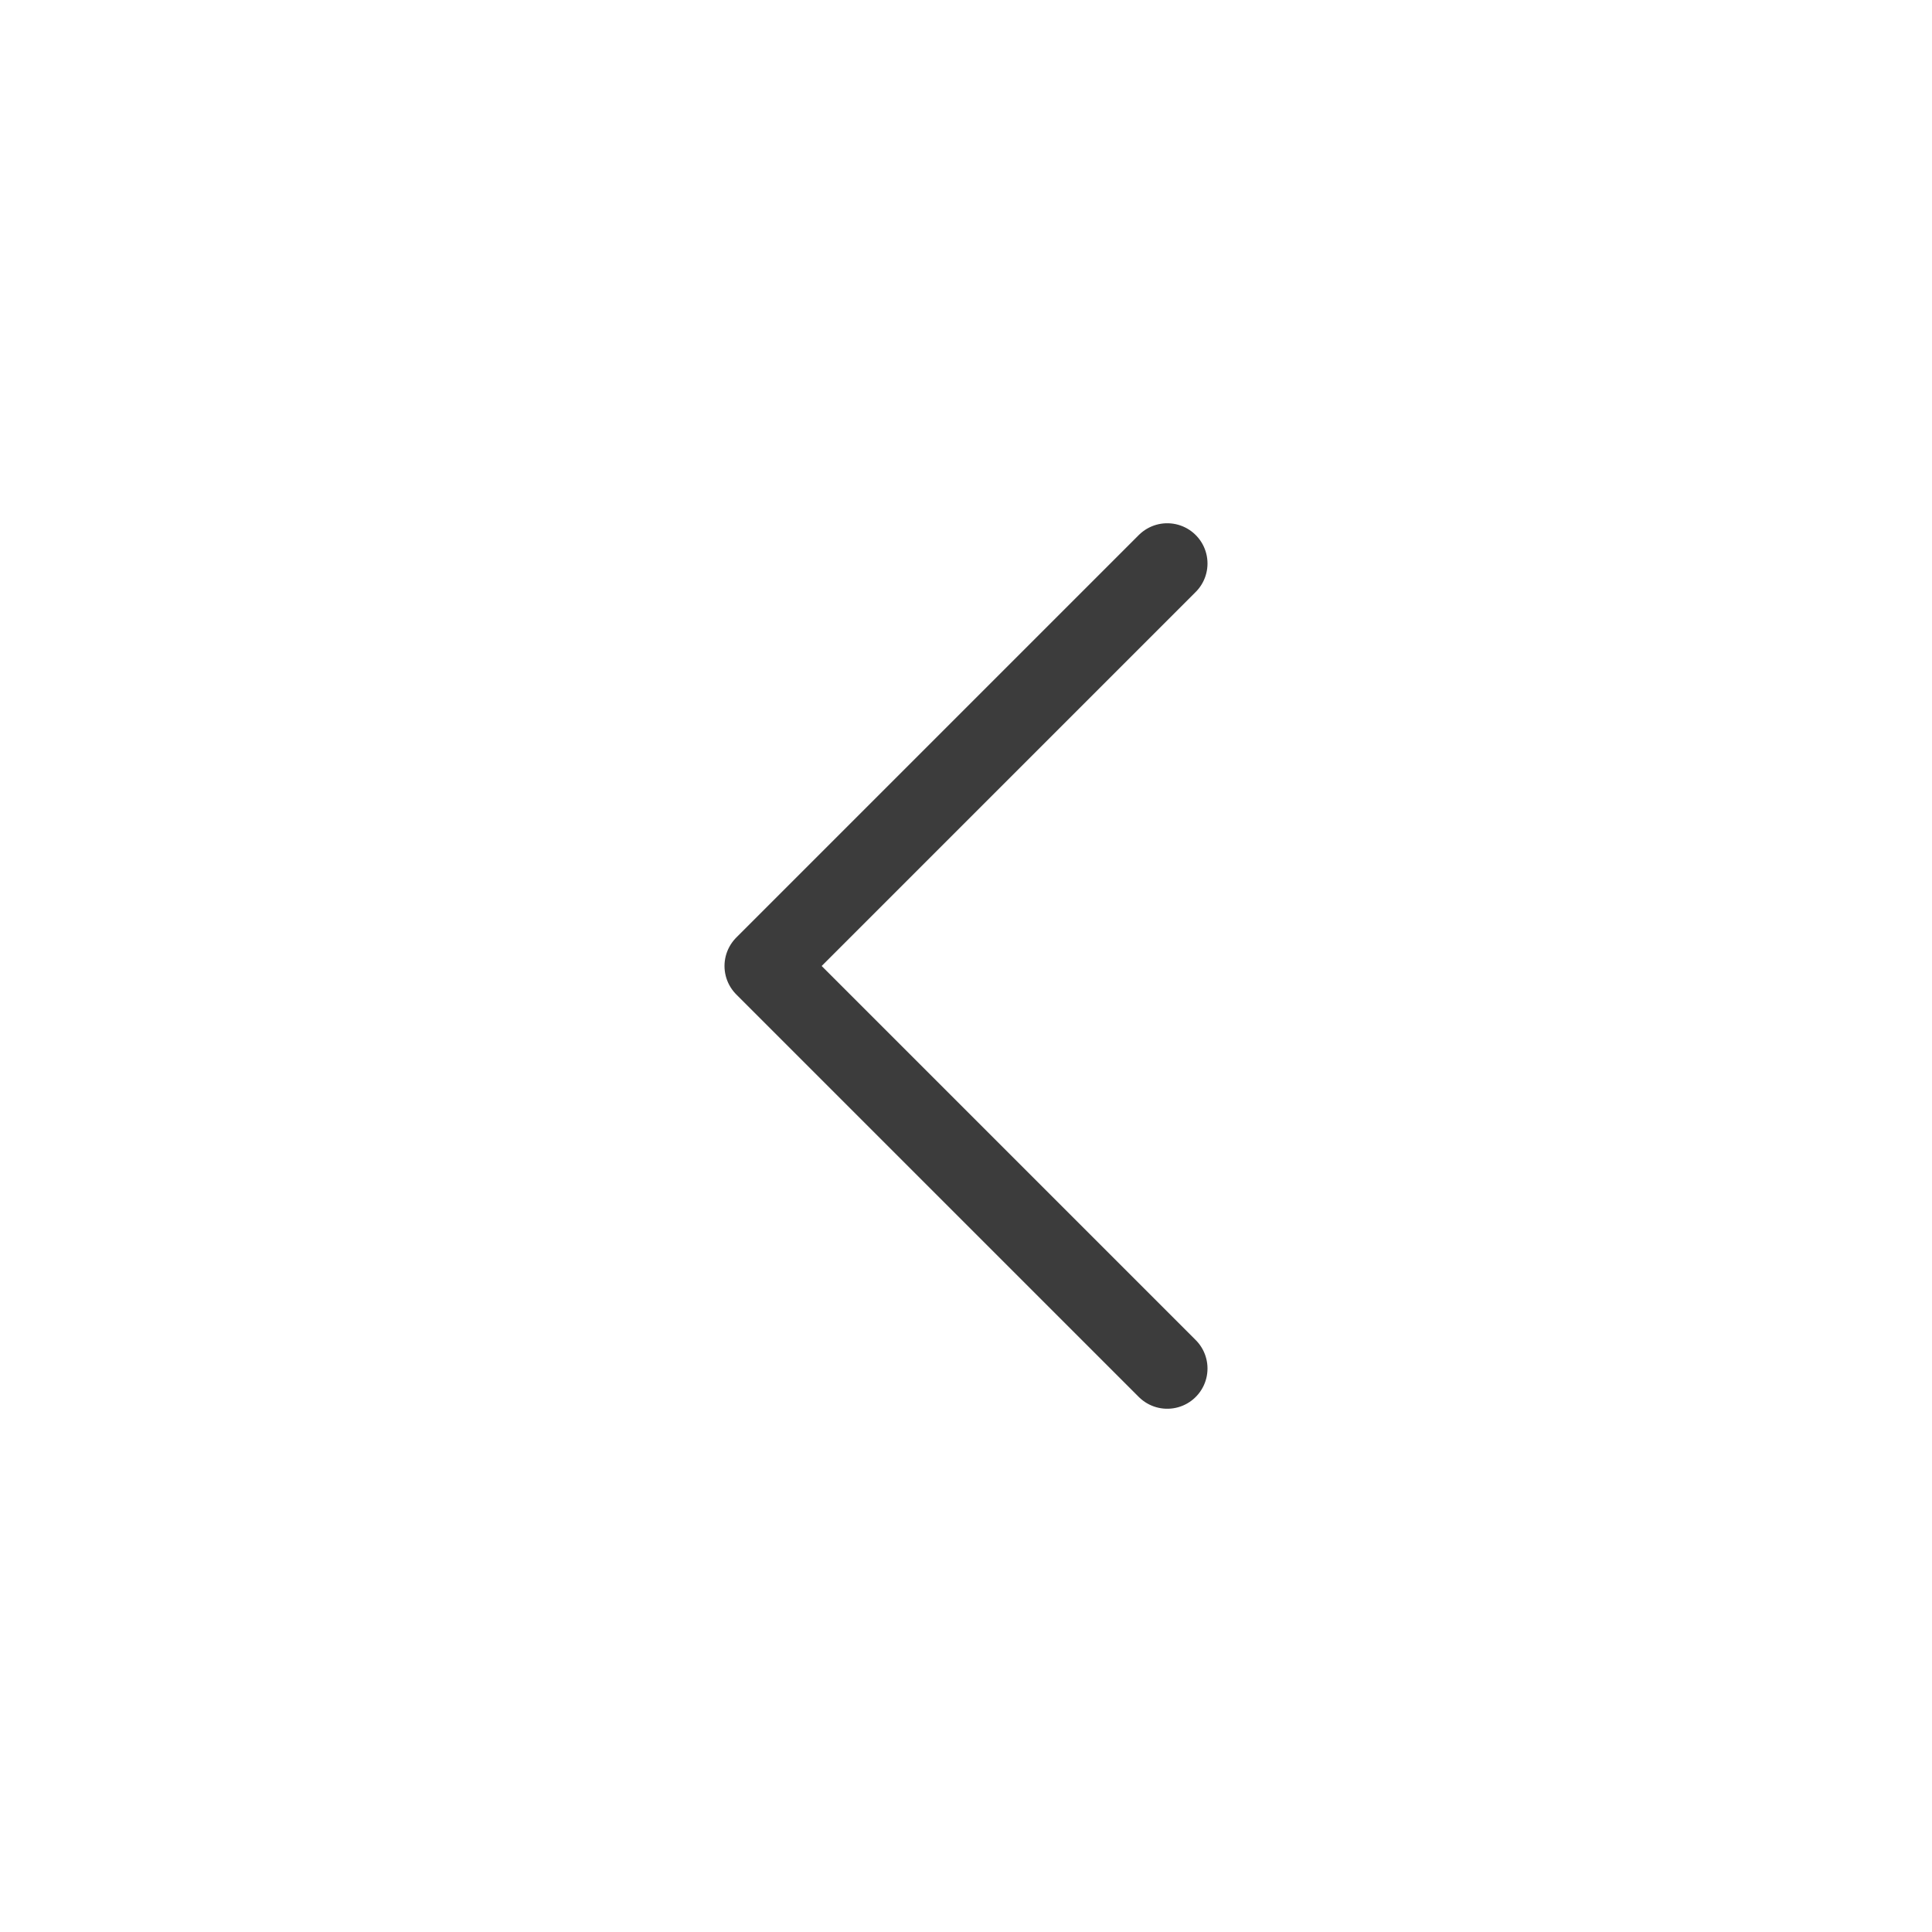
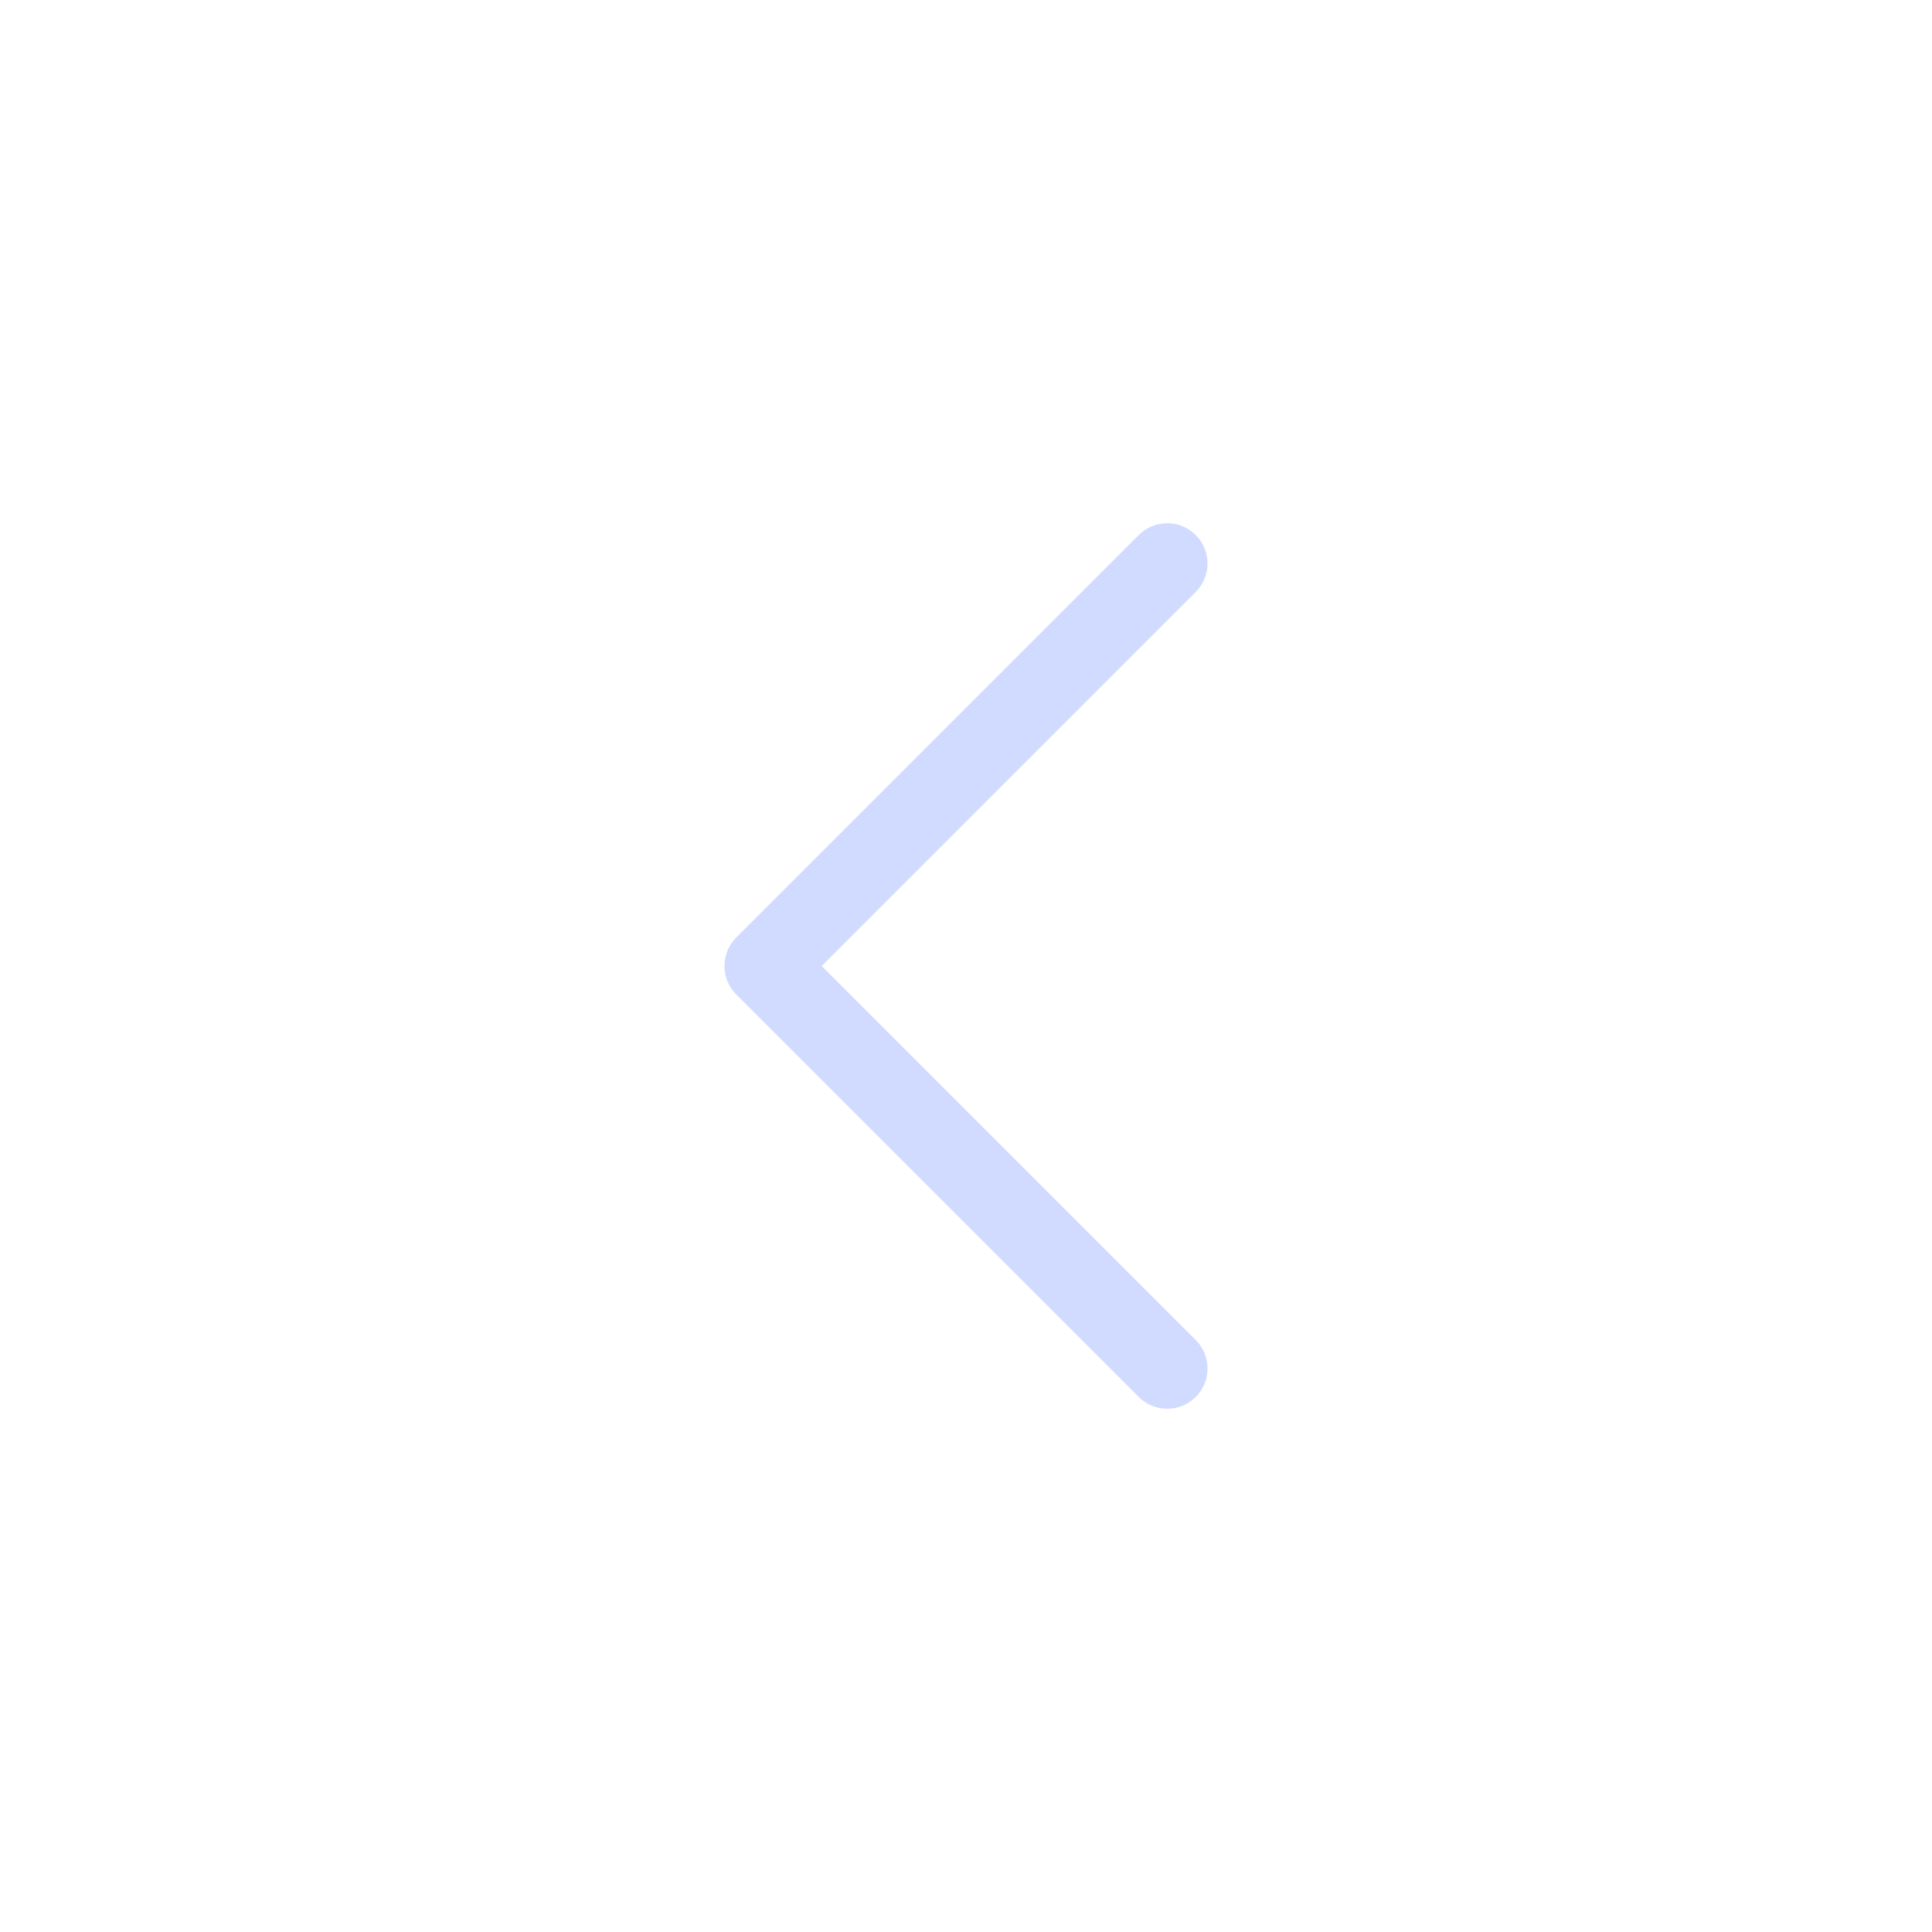
<svg xmlns="http://www.w3.org/2000/svg" width="800px" height="800px" viewBox="0 0 24 24" fill="none">
  <rect width="24" height="24" fill="white" />
-   <path d="M14.5 17L9.5 12L14.5 7" stroke="#3c3c3c" stroke-linecap="round" stroke-linejoin="round" />
+   <path d="M14.5 17L9.5 12L14.5 7" stroke="#d1dbff" stroke-linecap="round" stroke-linejoin="round" />
</svg>
